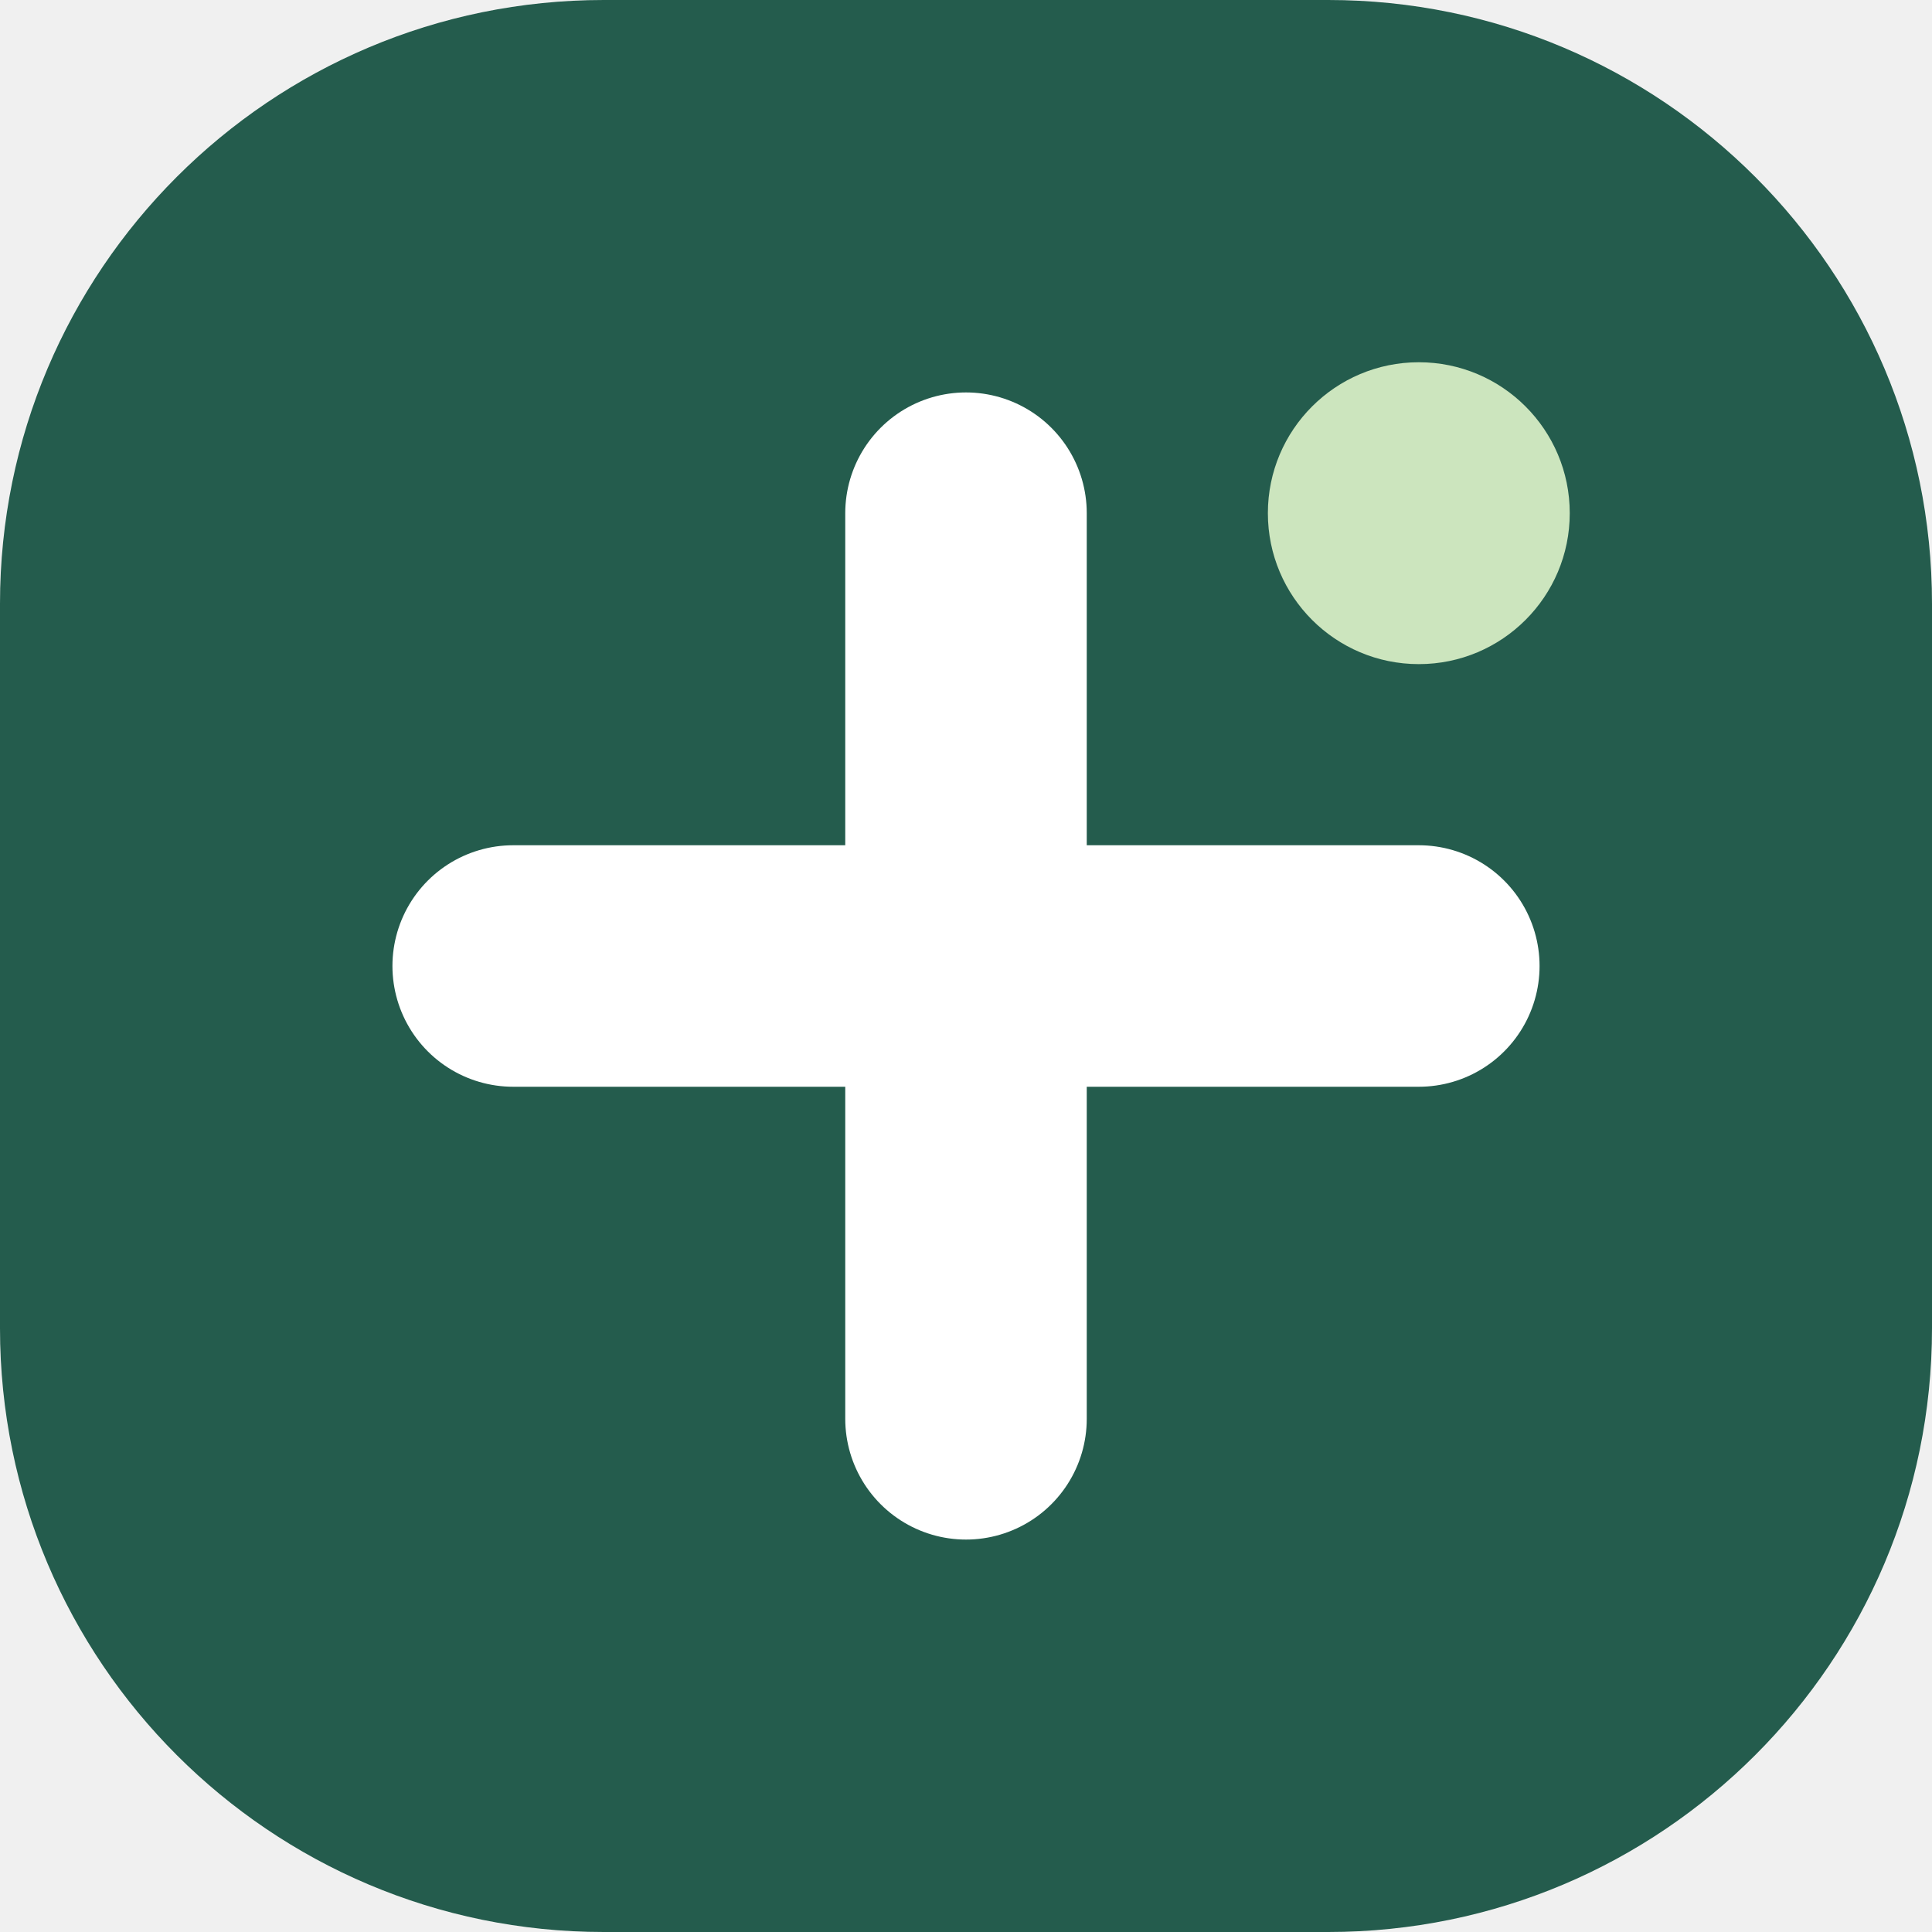
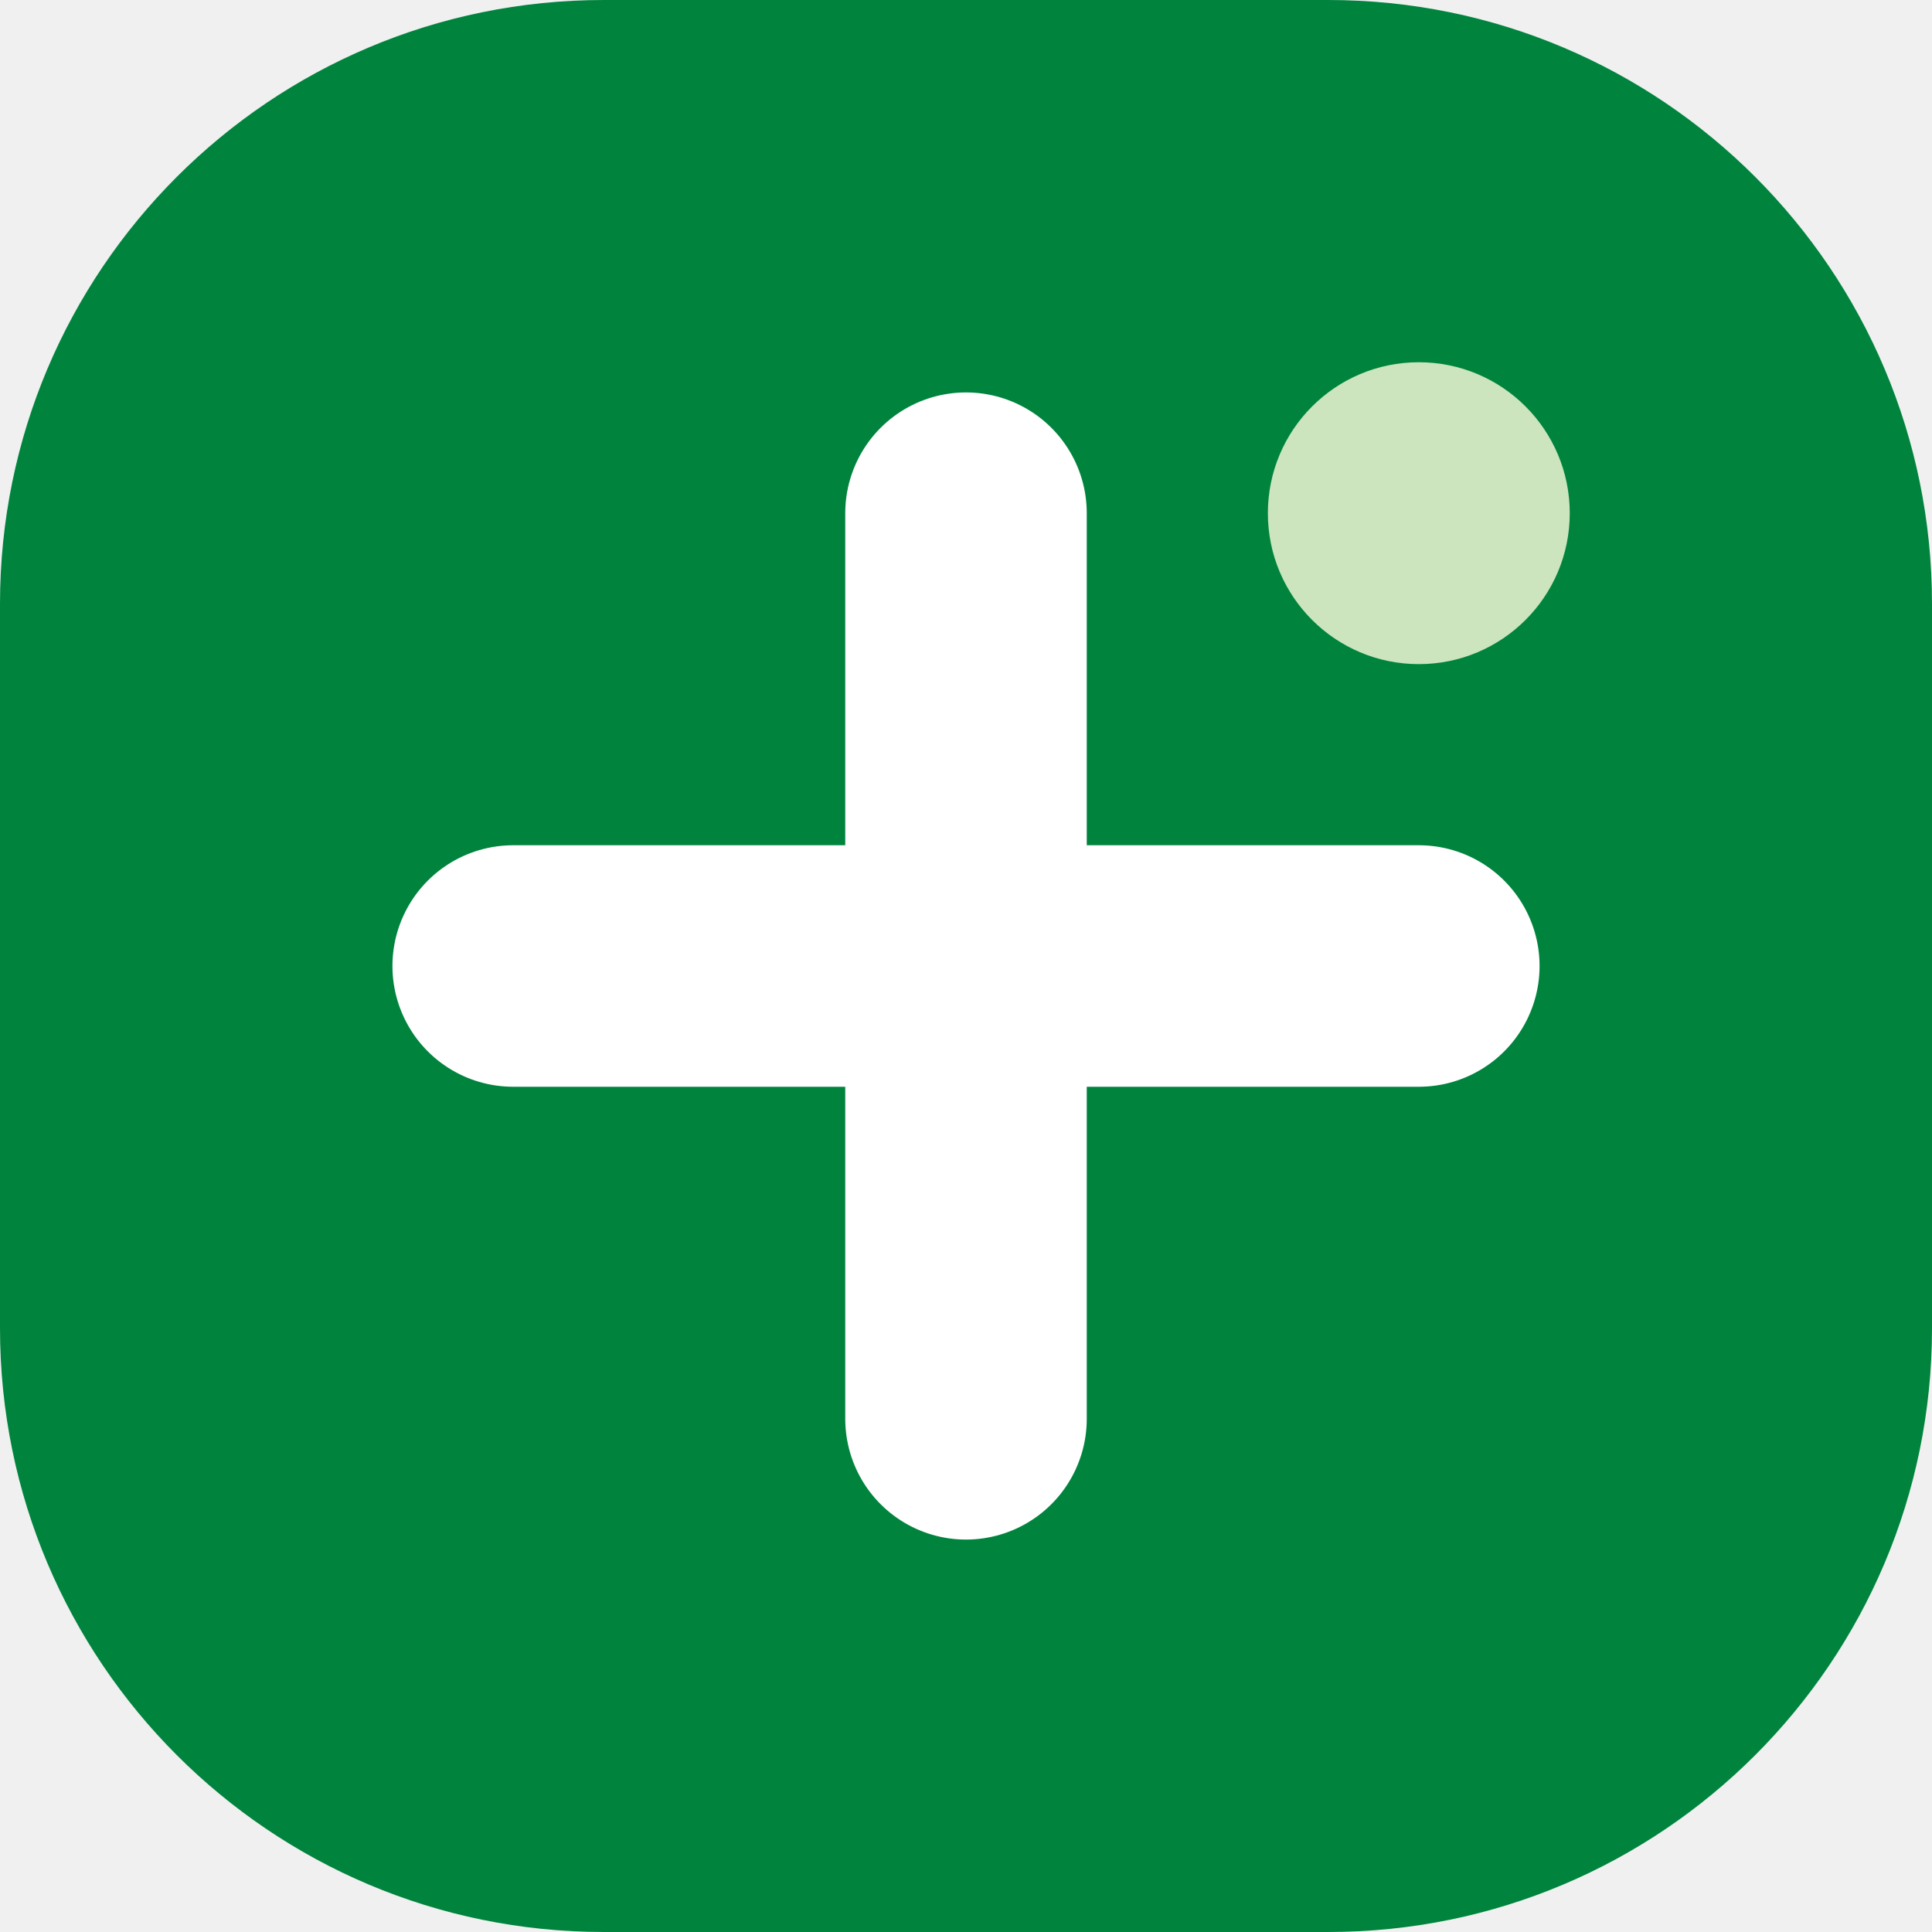
<svg xmlns="http://www.w3.org/2000/svg" viewBox="0 0 64 64">
-   <rect width="64" height="64" rx="20" fill="#245c4d" />
+   <rect width="64" height="64" rx="20" fill="#00843d" />
  <path d="M32 17v30M17 32h30" stroke="#fff" stroke-width="8" stroke-linecap="round" />
  <circle cx="47" cy="17" r="5" fill="#cce5be" />
</svg>
